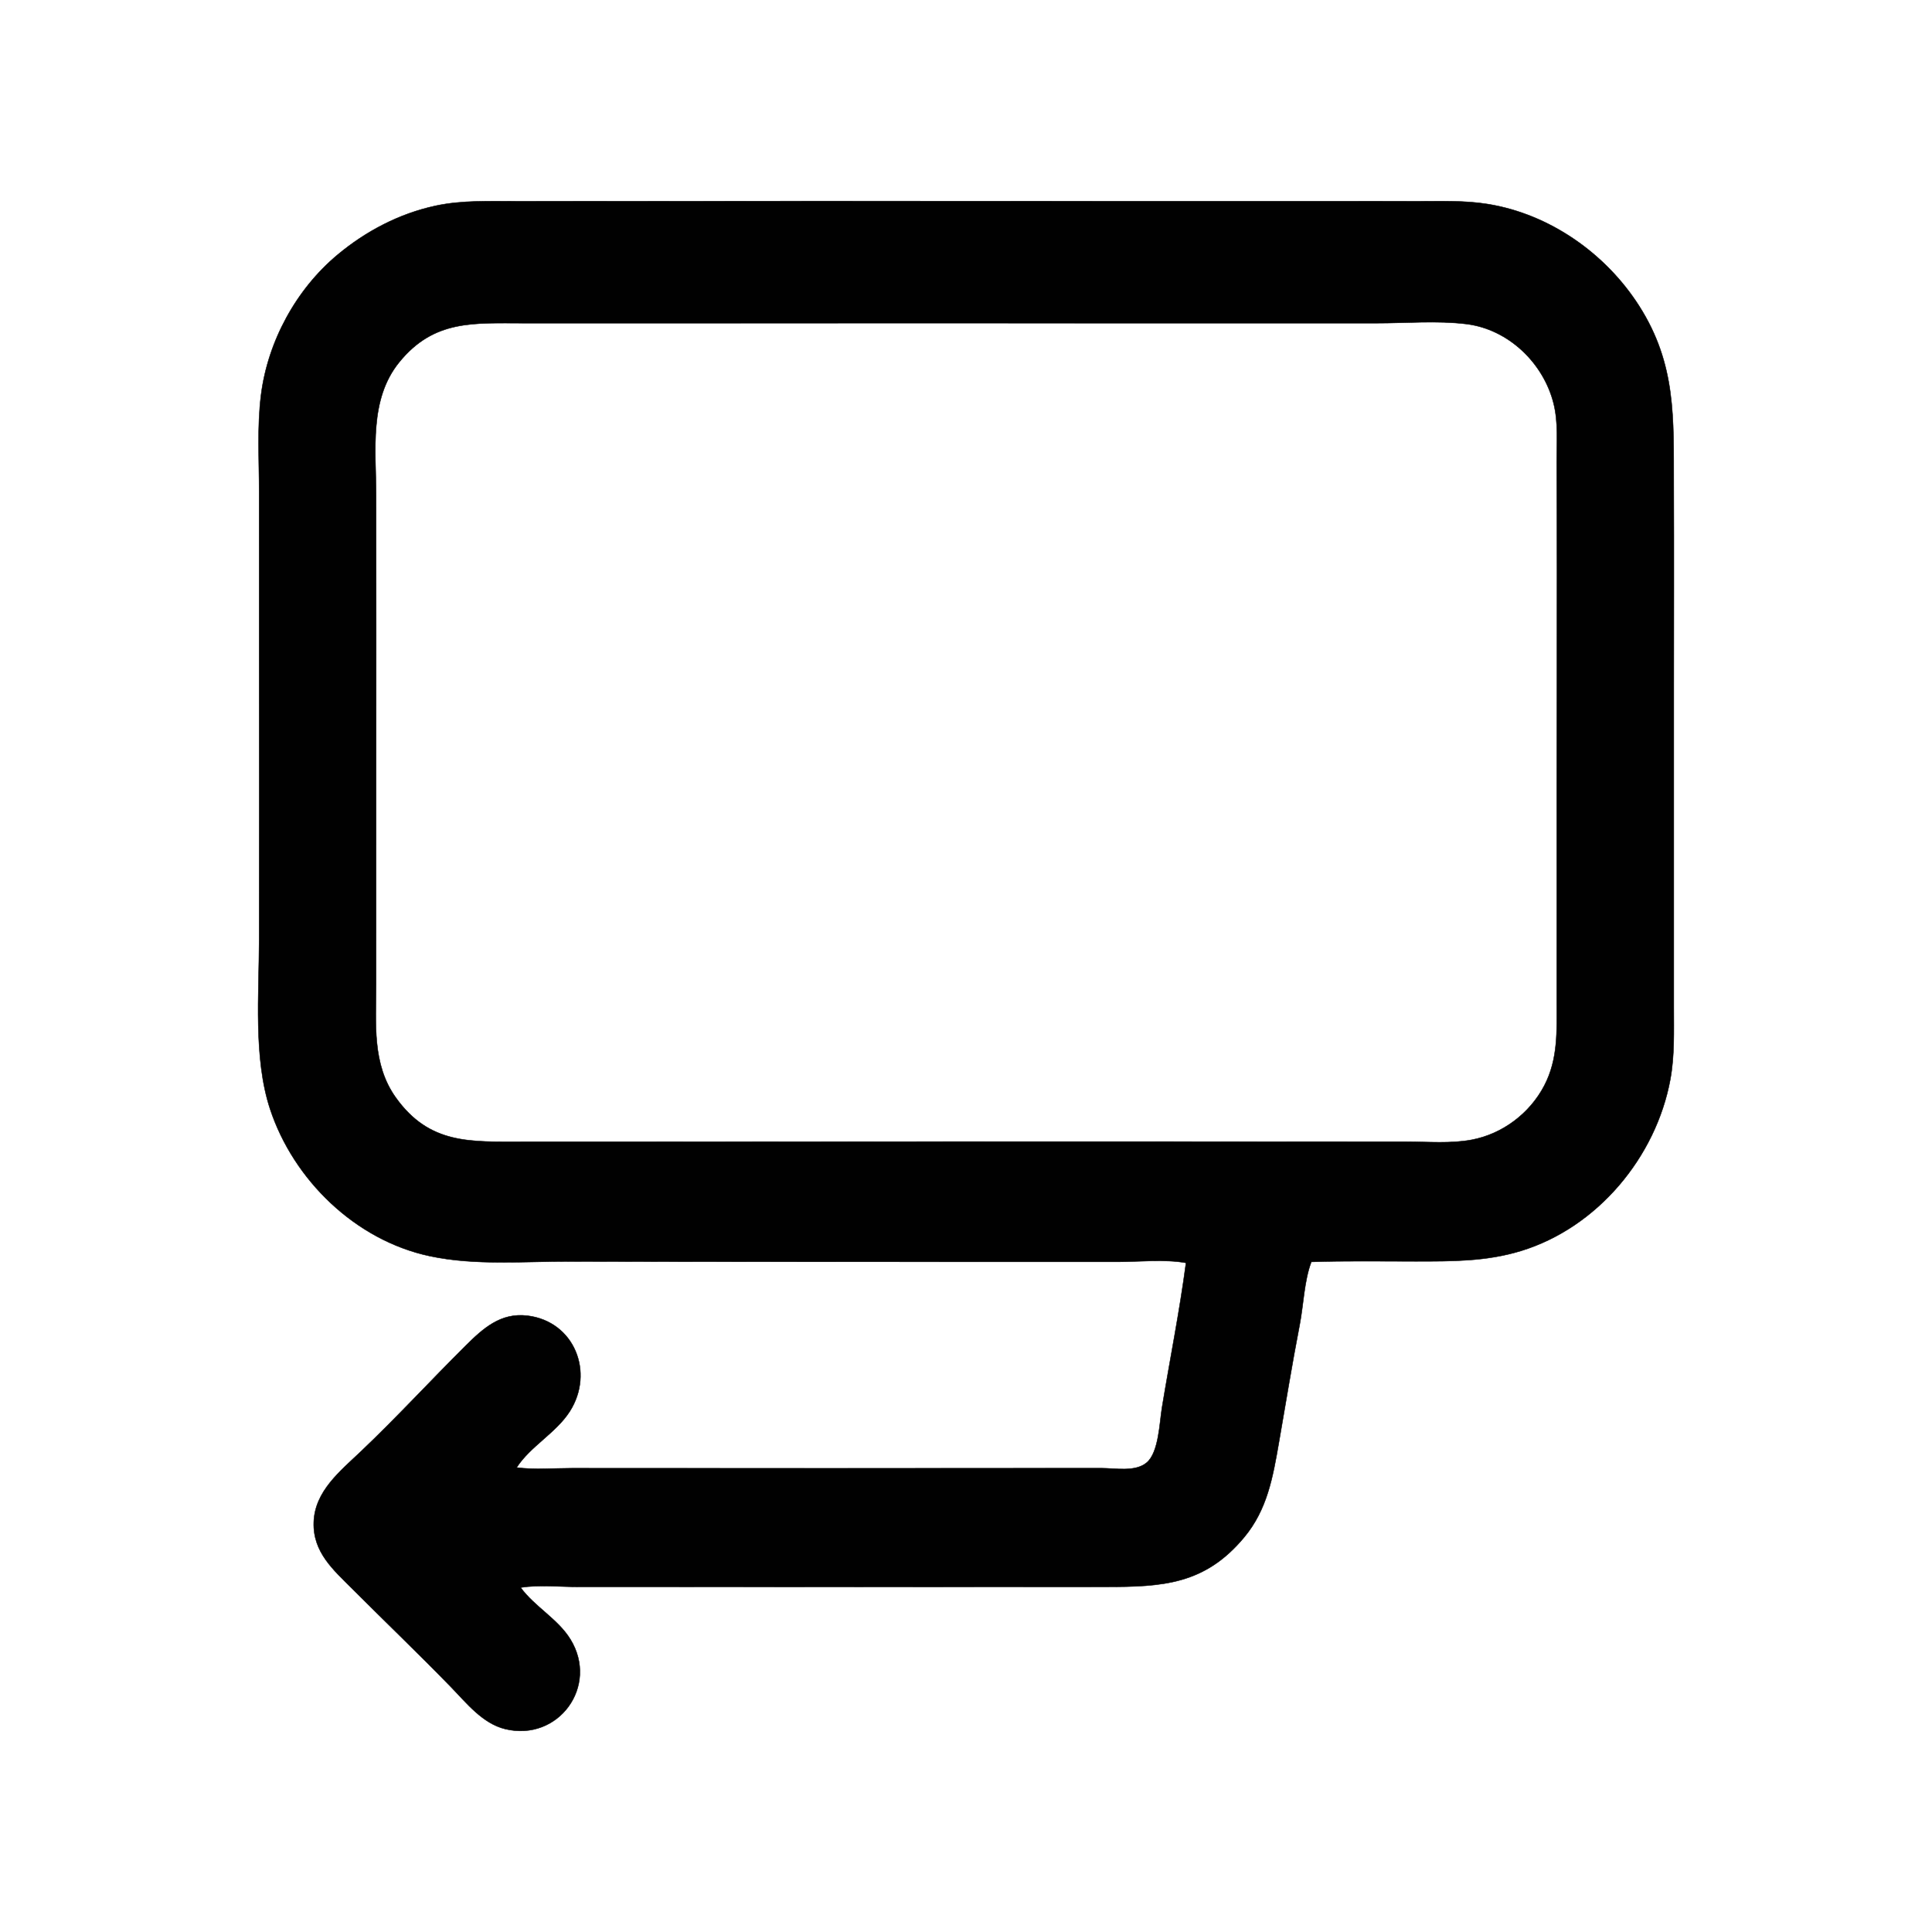
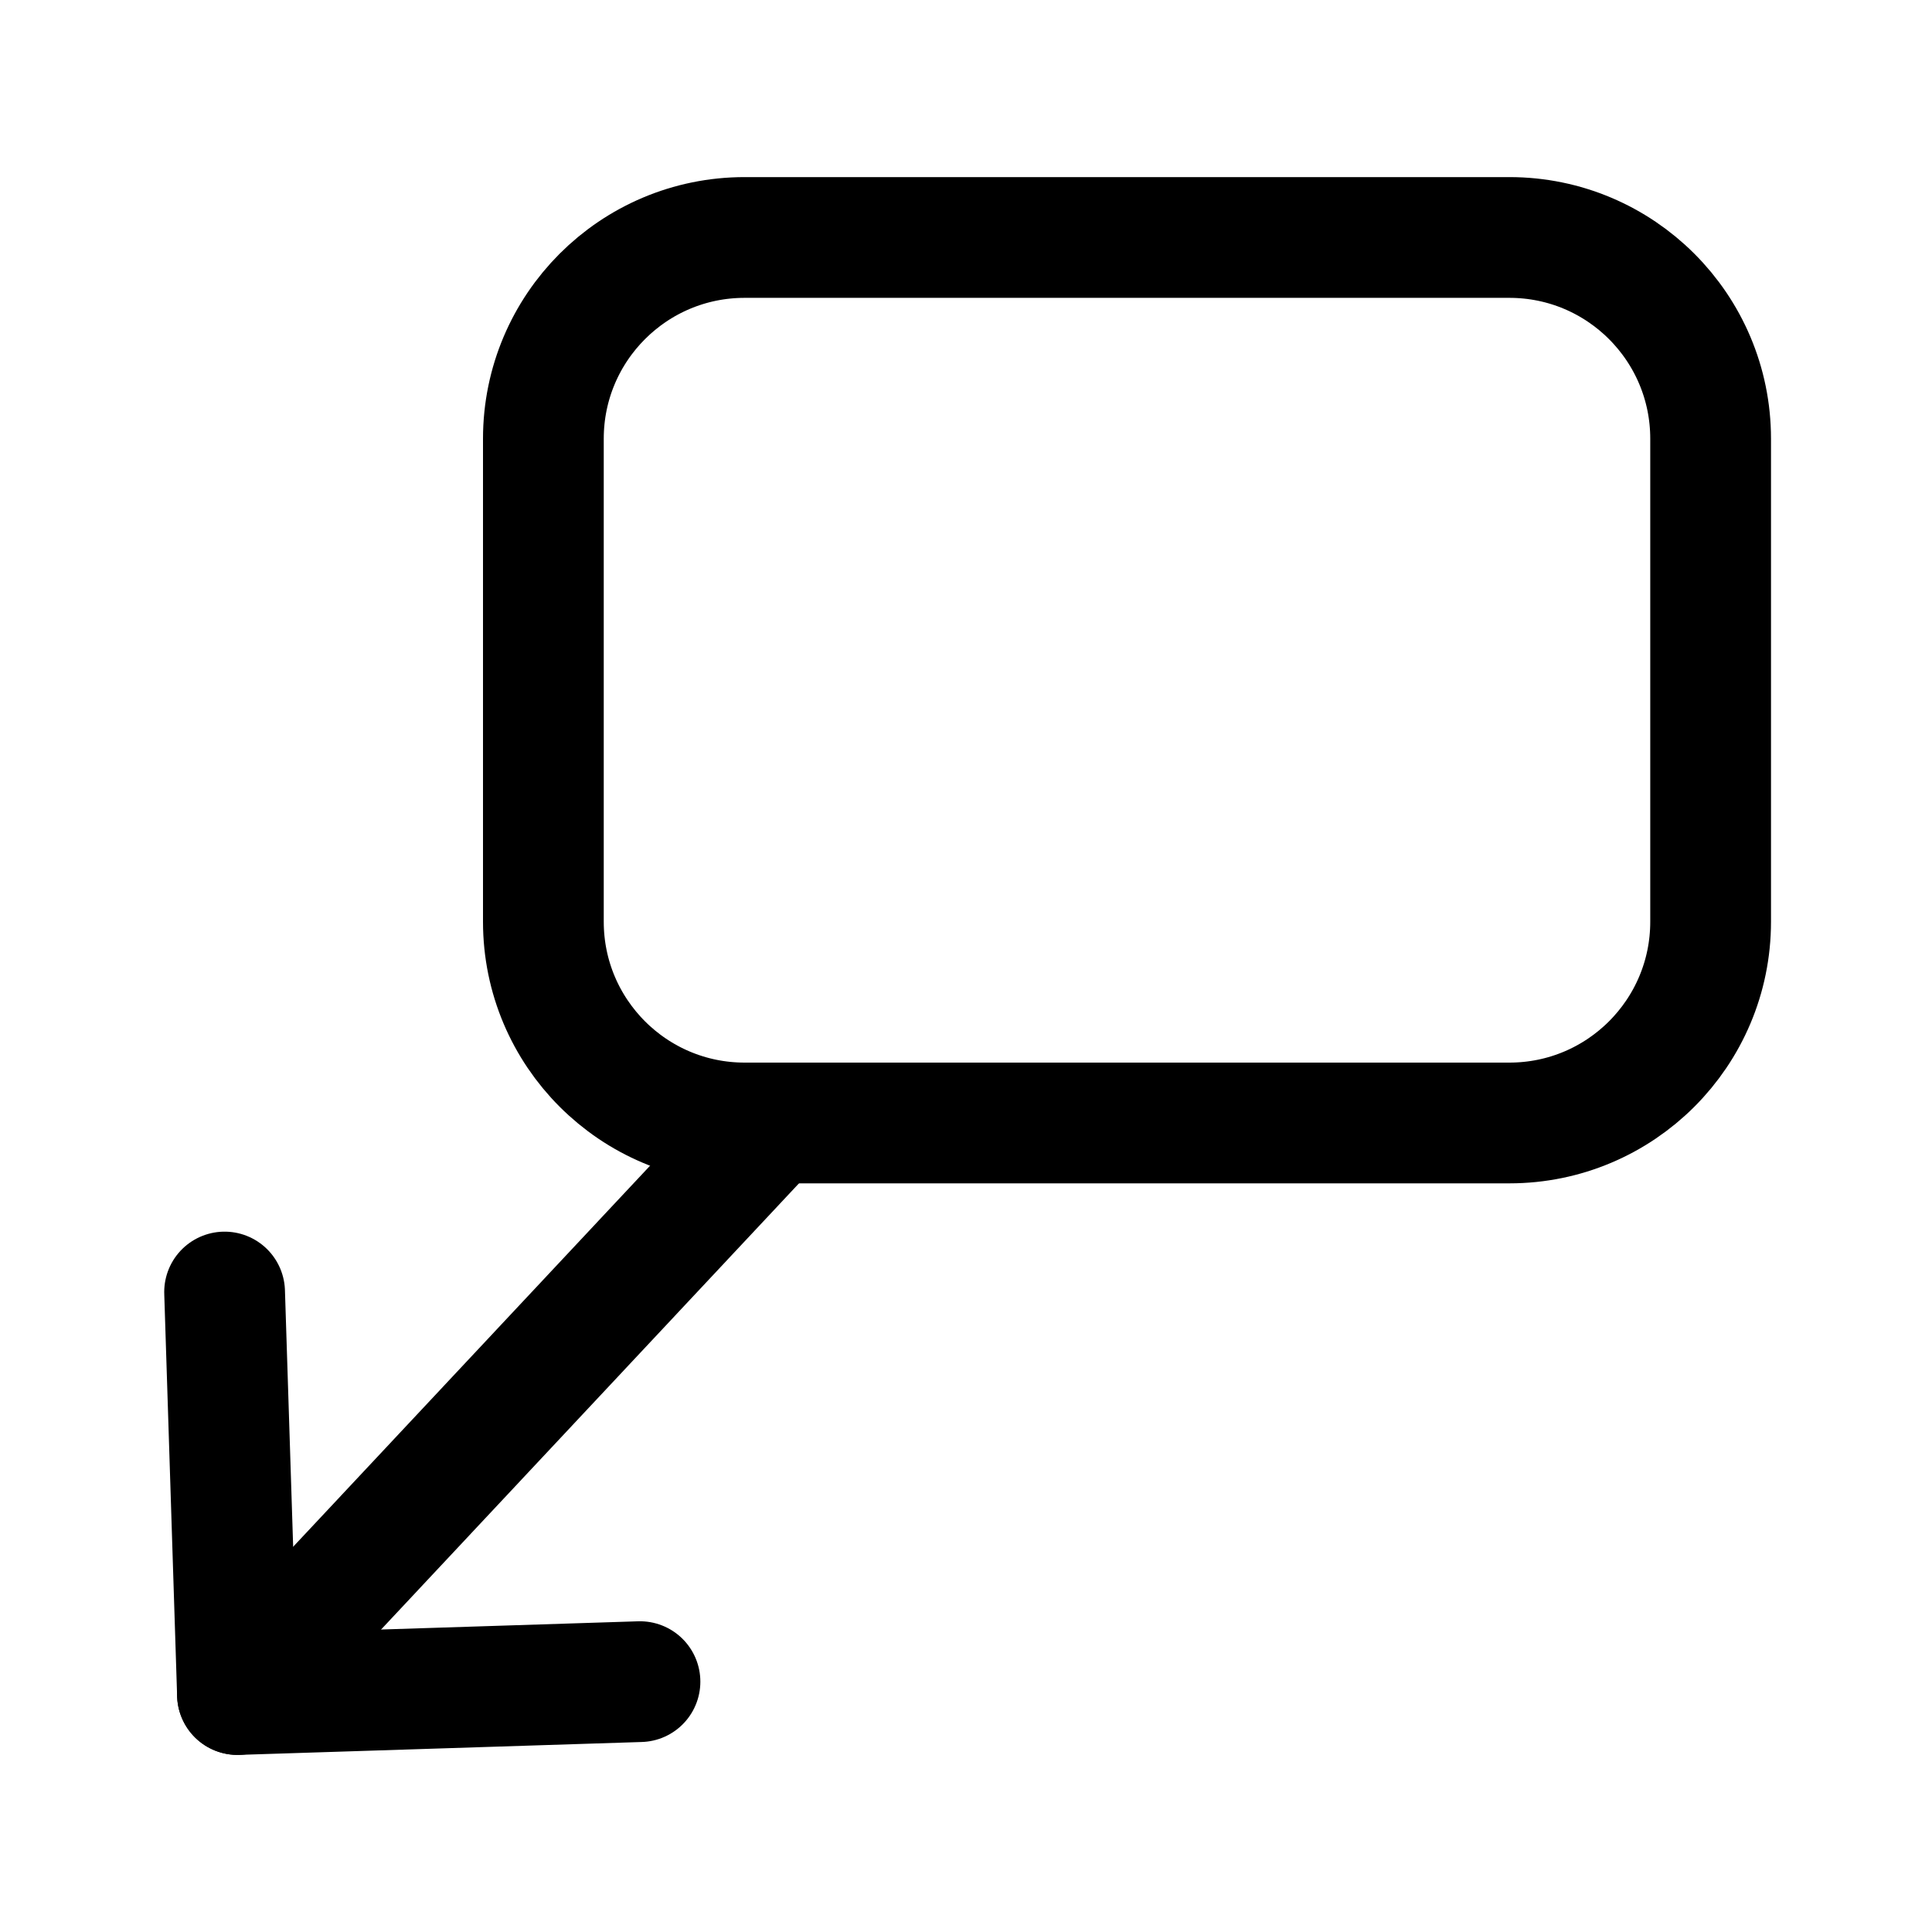
- <svg xmlns="http://www.w3.org/2000/svg" viewBox="0 0 1095 1095" width="1095" height="1095">
-   <path d="M427.53 721.5C431.15 748.93 436.64 776.2 441.13 803.5C442.54 812.1 442.96 828.92 449.78 834.69C456.25 840.16 467.66 837.85 475.5 837.85C497.17 837.87 518.83 837.86 540.5 837.88C600.17 837.92 659.83 837.97 719.5 837.89C738.17 837.86 756.83 837.86 775.5 837.87C785.8 837.87 796.73 838.83 806.92 837.5C799.13 825.44 784.58 817.87 776.8 805.7C762.68 783.61 774.17 754.67 800.78 751.44C816.04 749.59 826 758.72 835.93 768.58C855.81 788.33 874.85 809.06 895.15 828.36C906.89 839.52 921.32 850.92 921.89 868.5C922.44 885.47 910.83 895.44 899.88 906.39C881.39 924.88 862.5 943.02 844.25 961.75C835.36 970.88 826.26 982.6 813.31 985.71C783.23 992.94 760.14 961.39 776.41 934.89C783.49 923.34 796.73 916.37 804.65 905.5C794.01 903.87 782.29 905.14 771.5 905.13C750.5 905.12 729.5 905.11 708.5 905.12C644.83 905.13 581.17 905.23 517.5 905.12C502.83 905.1 488.17 905.1 473.5 905.11C440.84 905.14 416.84 903.86 394.52 876.98C381.47 861.27 378.32 843.01 374.92 823.5C371.02 801.16 367.4 778.75 363.09 756.48C360.93 745.28 360.54 731.47 356.5 720.94C336.87 720.27 317.15 720.63 297.5 720.62C276.98 720.61 257.49 720.76 237.69 714.71C194.37 701.46 161.16 661.54 153.04 617.5C150.54 603.94 151.1 590.22 151.07 576.5C151.05 558.83 151.06 541.17 151.07 523.5C151.1 480.5 151.08 437.5 151.07 394.5C151.06 356.5 150.95 318.5 151.09 280.5C151.23 242.82 149.56 212.35 170.67 179.2C189.65 149.39 221.53 126.99 256.68 121.38C269.51 119.33 282.56 119.8 295.5 119.79C312.83 119.78 330.17 119.75 347.5 119.76C476.83 119.84 606.17 119.61 735.5 119.78C759.17 119.82 782.83 119.73 806.5 119.79C822.09 119.83 837.82 119.1 853.16 122.44C873.55 126.89 892.38 136.78 908.36 150.1C931.88 169.7 947.91 199.19 951.76 229.53C954.05 247.62 952.83 266.3 952.85 284.5C952.88 315.17 952.85 345.83 952.84 376.5C952.81 430.5 952.76 484.5 952.84 538.5C952.88 568.87 956.17 605.38 946.66 634.24C933.39 674.5 898.22 708.65 856.27 717.62C830.39 723.16 802.81 720.61 776.5 720.68C697.83 720.9 619.17 720.86 540.5 720.9C515.83 720.91 491.17 720.93 466.5 720.91C454.26 720.9 439.39 719.31 427.53 721.5ZM268.64 189.38C244.77 192.3 224.85 211.52 219.14 234.55C216.49 245.19 217.46 256.63 217.41 267.5C217.02 348.83 217.51 430.17 217.38 511.5C217.35 532.17 217.42 552.83 217.39 573.5C217.37 590.07 216.57 605.94 224.47 621.05C232.68 636.77 248.1 648.44 265.56 651.74C277.55 654.01 290.35 652.83 302.5 652.83C323.83 652.83 345.17 652.85 366.5 652.82C491.17 652.65 615.83 652.82 740.5 652.86C761.5 652.87 782.5 652.88 803.5 652.86C833.04 652.83 856.26 654.56 875.37 627.85C889.02 608.79 886.56 585.73 886.57 563.5C886.59 524.17 886.59 484.83 886.55 445.5C886.5 392.5 886.51 339.5 886.56 286.5C886.59 261.09 890.66 232.22 873.46 211.04C853.69 186.69 831.02 188.92 802.5 188.9C774.5 188.87 746.5 188.91 718.5 188.9C617.83 188.88 517.17 188.86 416.5 188.91C384.17 188.92 351.83 188.88 319.5 188.9C302.8 188.91 285.23 187.35 268.64 189.38Z" transform="matrix(-1 0 0 1 1099.721 -5.73766)" fill="#010101" fill-rule="evenodd" stroke="#010101" stroke-width="0.25" stroke-linejoin="round" />
+ <svg xmlns="http://www.w3.org/2000/svg" viewBox="0 0 24 24" fill="none" stroke="#000" stroke-width="1.5" stroke-linecap="round" stroke-linejoin="round">
+   <rect x="6.75" y="2.95" width="14.5" height="11" rx="2.5" />
+   <path d="M9.6 13.95 2.95 21.05" />
+   <path d="M7.95 20.89 2.95 21.05 2.79 16.05" />
</svg>
